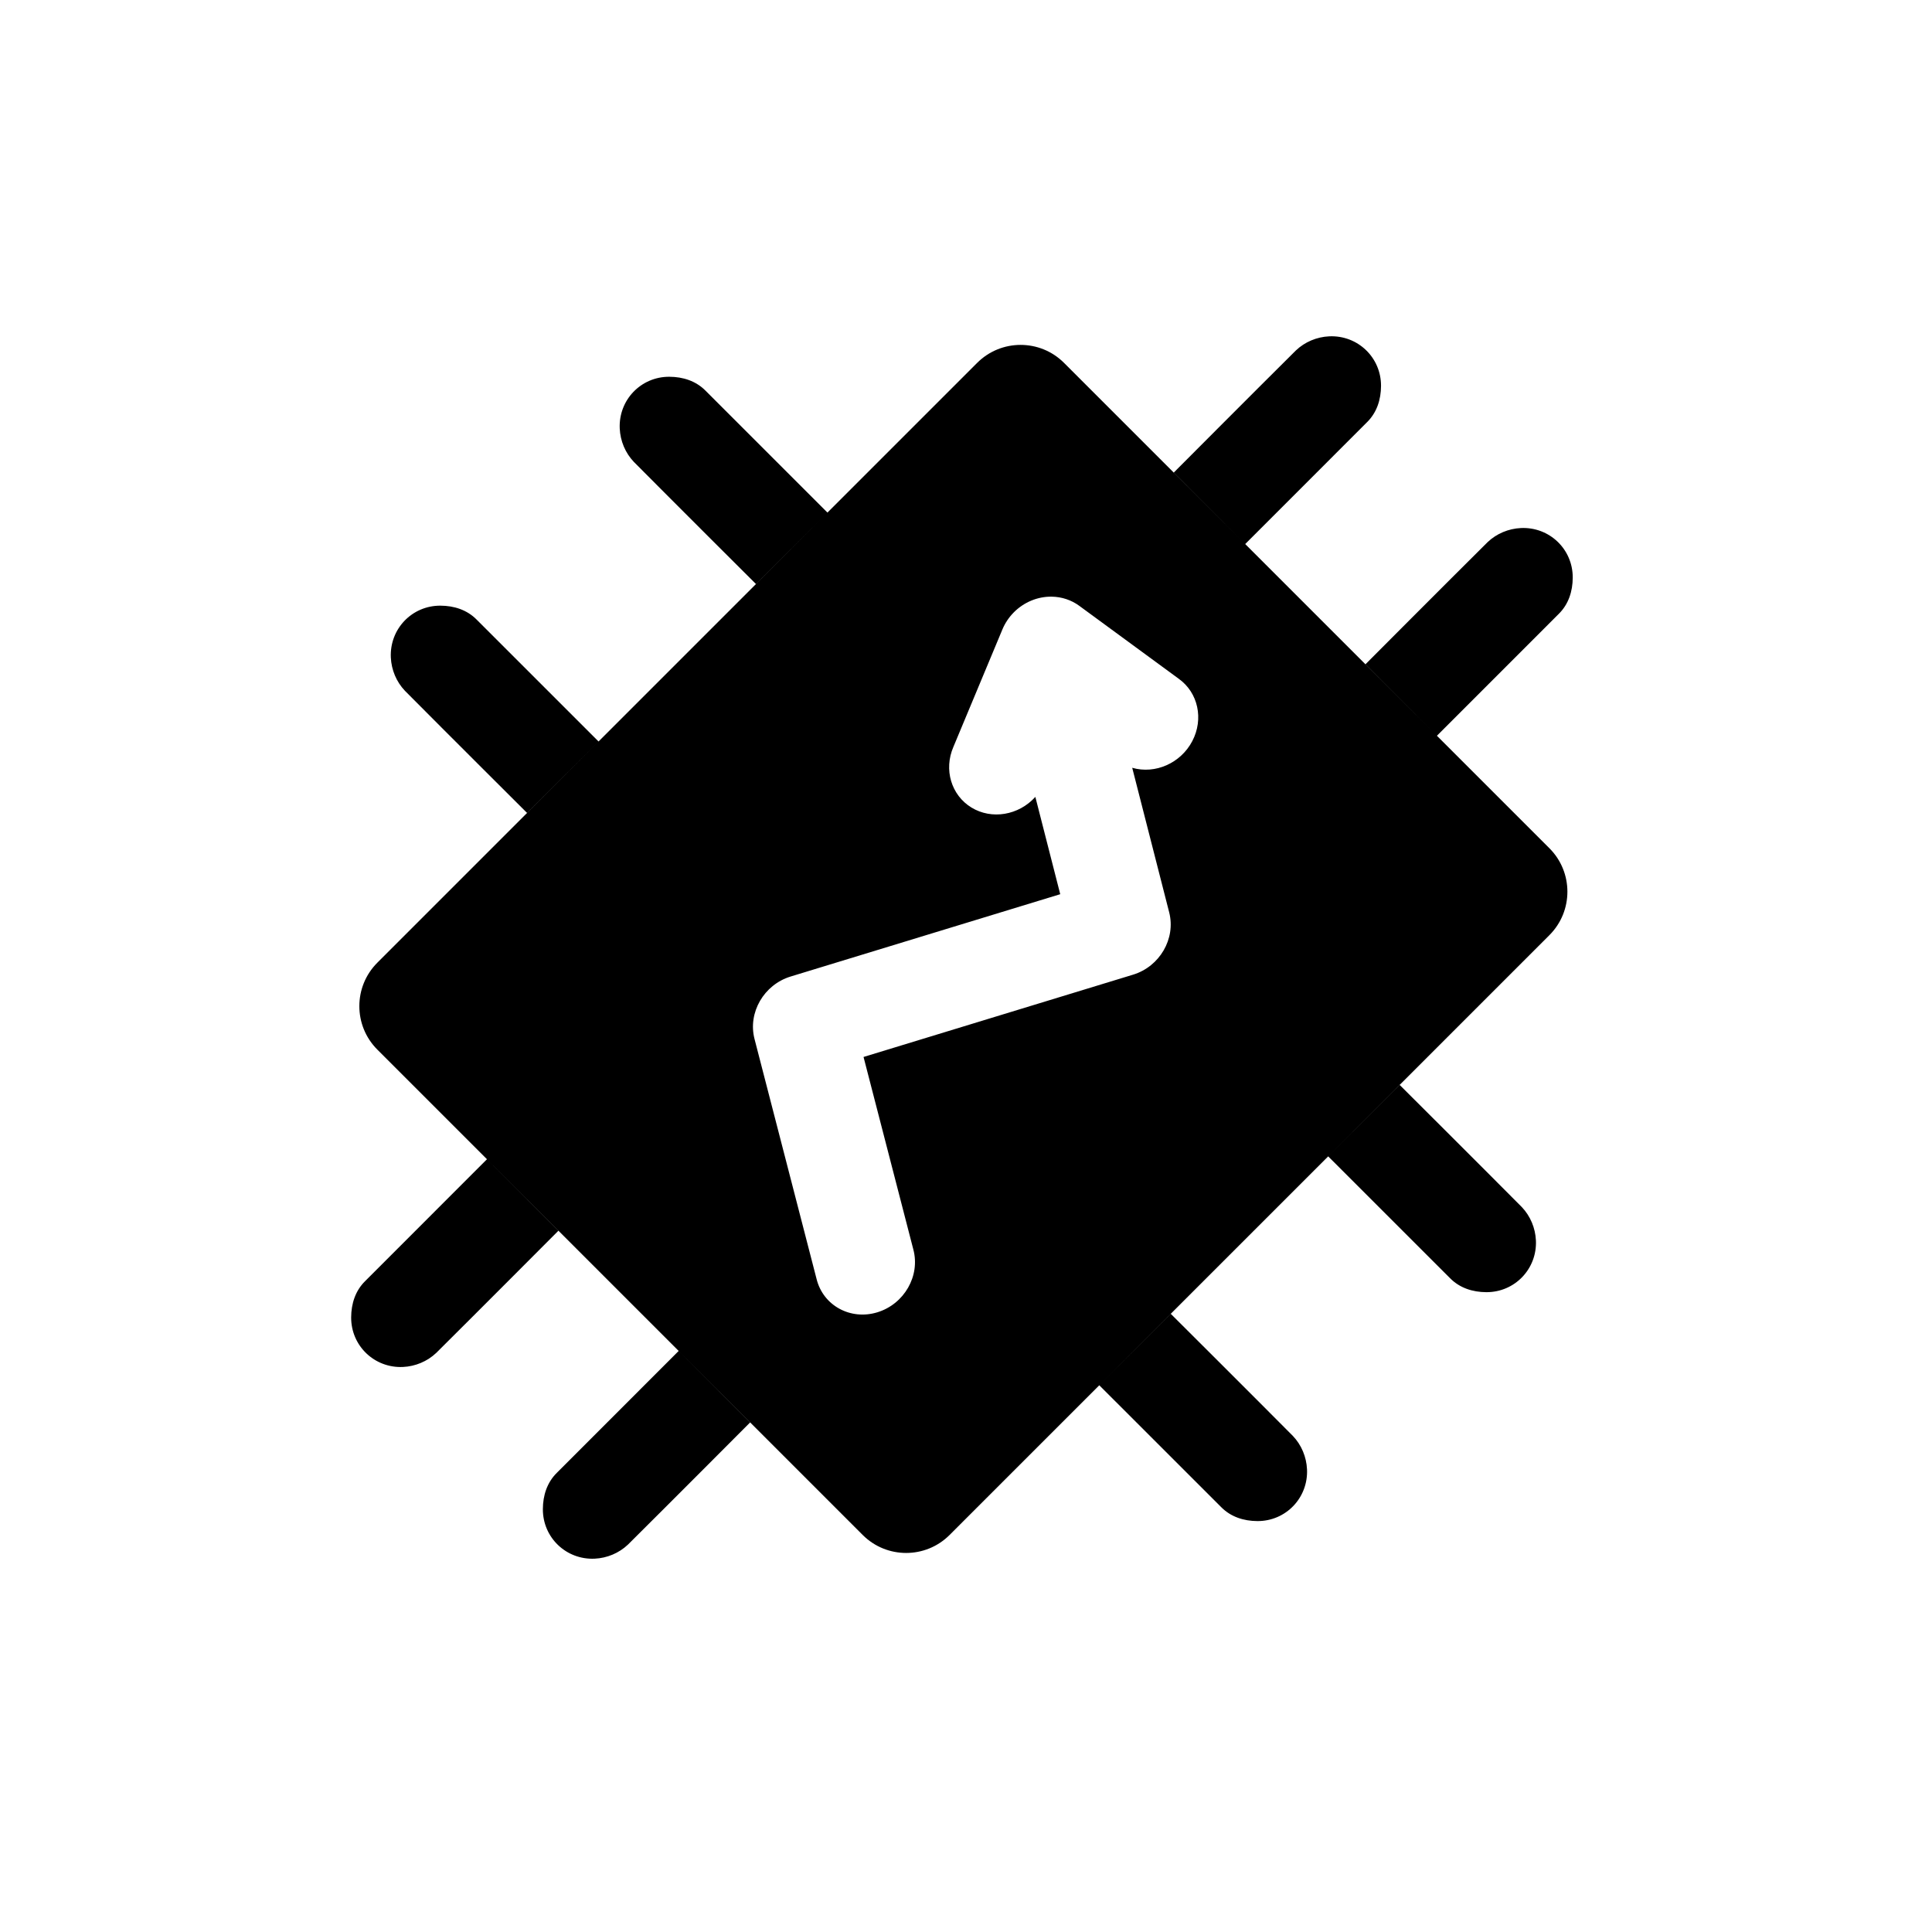
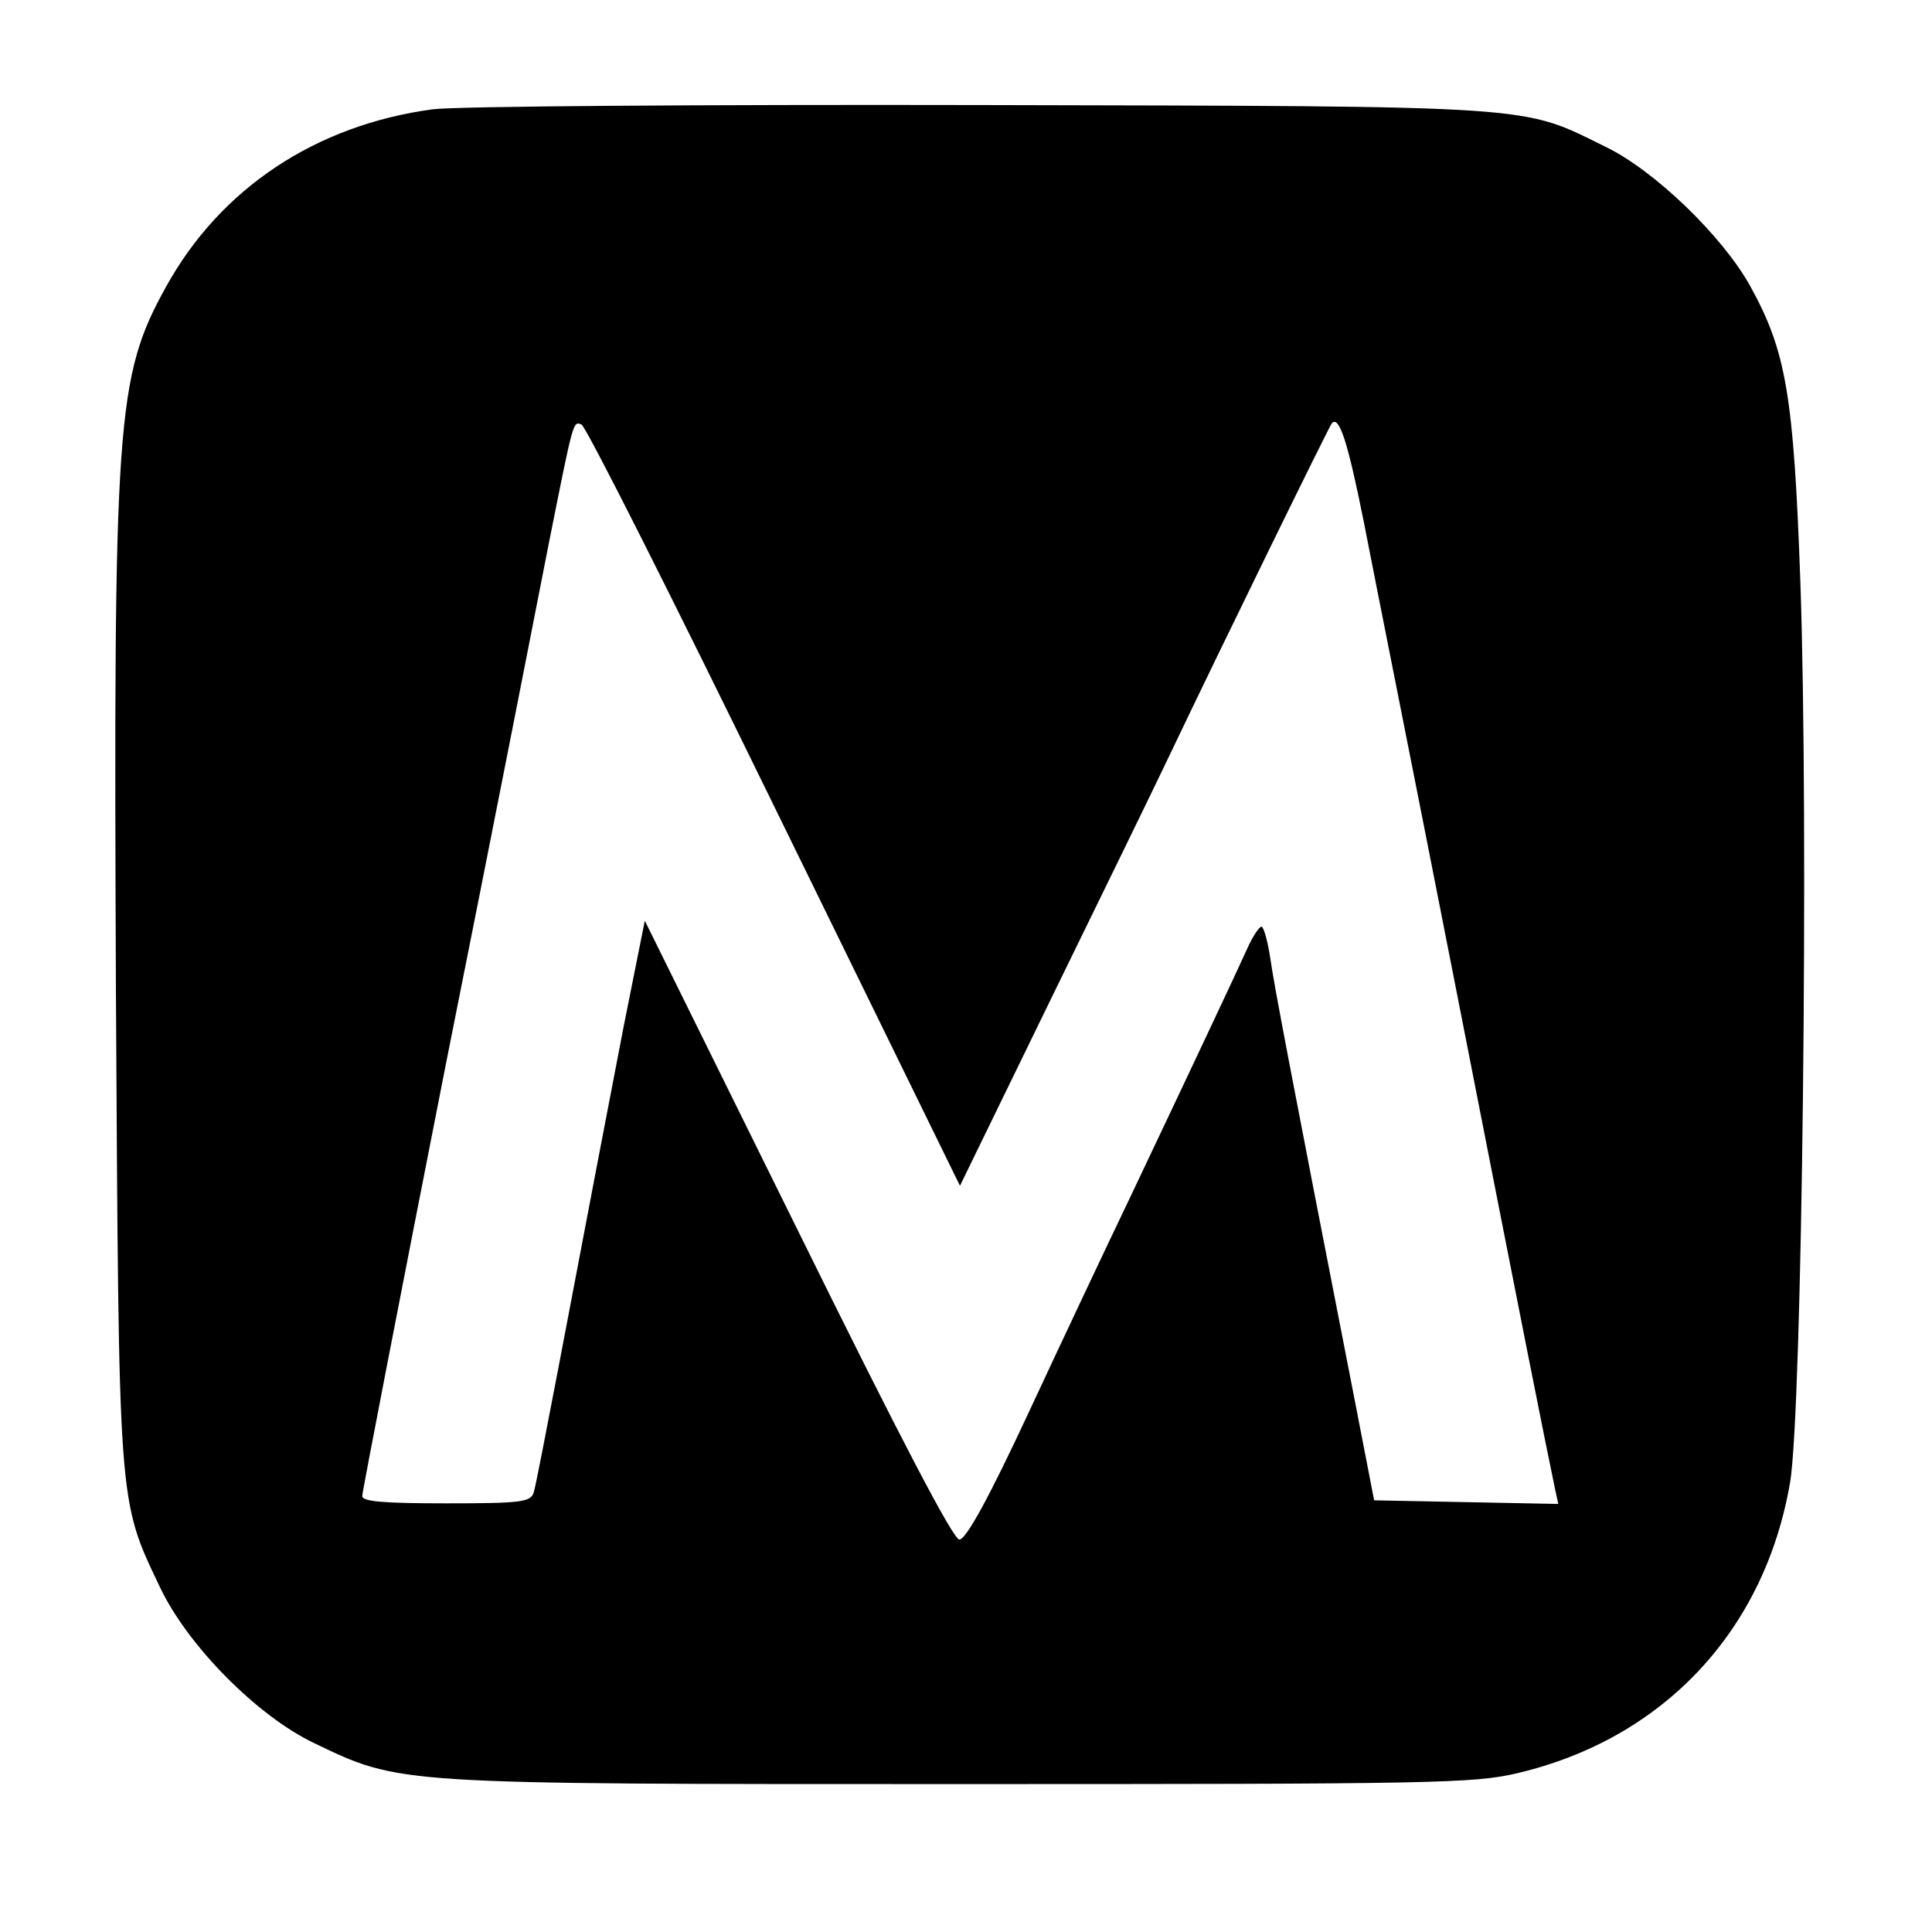
- <svg xmlns="http://www.w3.org/2000/svg" width="320" height="320" version="1.1" viewBox="0 0 320 320">
-   <g stroke-width="28" />
-   <g shape-rendering="auto">
-     <path d="m66.992 102.83c-1.492 1.558-2.366 3.71-2.258 6.071 0.096 2.045 0.913 4.02 2.337 5.518 6.805 6.856 20.223 20.223 20.223 20.223l11.844-11.83s-12.973-12.961-20.176-20.171c-1.604-1.633-3.75-2.314-6.012-2.324-2.358-0.011-4.467 0.954-5.959 2.512zm32.147 19.983-36.639 36.639c-3.975 3.976-3.975 10.421 0 14.397l80.387 80.387c3.976 3.976 10.422 3.976 14.398 0l99.345-99.345c3.975-3.976 3.975-10.422-6.7e-4 -14.398l-18.63-18.628-61.758-61.758c-3.976-3.975-10.421-3.975-14.397 0l-24.791 24.791zm37.914-37.914s-12.973-12.961-20.176-20.171c-1.604-1.633-3.75-2.314-6.012-2.324-4.717-0.023-8.434 3.862-8.217 8.583 0.096 2.045 0.913 4.02 2.337 5.518 6.805 6.856 20.223 20.223 20.223 20.223zm69.193 5.213s12.961-12.973 20.171-20.176c1.633-1.604 2.314-3.75 2.324-6.012 0.022-4.717-3.862-8.434-8.583-8.217-2.045 0.096-4.02 0.913-5.518 2.337-6.856 6.805-20.223 20.223-20.223 20.223zm31.753 31.753s12.961-12.973 20.171-20.176c1.633-1.604 2.314-3.75 2.324-6.012 0.022-4.717-3.862-8.434-8.583-8.217-2.045 0.096-4.02 0.913-5.518 2.337-6.856 6.805-20.223 20.223-20.223 20.223zm-18.009 69.667s12.973 12.961 20.178 20.169c1.604 1.632 3.75 2.314 6.012 2.324 4.717 0.022 8.434-3.861 8.217-8.583l-2e-3 2e-3c-0.096-2.045-0.914-4.021-2.338-5.519-6.805-6.856-20.222-20.222-20.222-20.222l-11.844 11.83zm-37.914 37.914s12.973 12.961 20.178 20.169c1.604 1.632 3.75 2.314 6.012 2.324 4.717 0.023 8.434-3.861 8.217-8.583h-2e-3c-0.096-2.045-0.913-4.021-2.337-5.518-6.805-6.856-20.223-20.223-20.223-20.223l-11.844 11.83zm-69.667-5.687s-12.961 12.973-20.169 20.178c-1.632 1.604-2.314 3.75-2.324 6.012-0.023 4.717 3.861 8.434 8.583 8.217h-0.002c2.045-0.096 4.02-0.913 5.518-2.337 6.856-6.805 20.223-20.223 20.223-20.223zm-31.753-31.753s-12.961 12.973-20.169 20.178c-1.632 1.604-2.314 3.75-2.324 6.012-0.023 4.717 3.861 8.434 8.583 8.217h-0.002c2.045-0.096 4.02-0.913 5.518-2.337 6.856-6.805 20.223-20.223 20.223-20.223zm87.237-90.554c1.679-1.706 3.967-2.66 6.297-2.626 1.663 0.024 3.253 0.55 4.562 1.51l16.499 12.1c3.201 2.297 4.144 6.659 2.231 10.312-1.914 3.653-6.123 5.524-9.951 4.423l6.124 23.948c1.113 4.352-1.564 8.968-5.983 10.317l-44.642 13.631 8.246 31.883c1.173 4.37-1.502 9.044-5.955 10.407-4.453 1.363-8.976-1.111-10.068-5.505l-10.282-39.769c-1.127-4.356 1.549-8.985 5.976-10.338l44.661-13.637-4.122-16.118c-2.763 3.064-7.234 3.808-10.586 1.762-3.353-2.047-4.614-6.29-2.986-10.047l8.117-19.454c0.433-1.038 1.067-1.989 1.862-2.797z" color="#000000" color-rendering="auto" fill-rule="evenodd" image-rendering="auto" solid-color="#000000" style="isolation:auto;mix-blend-mode:normal;text-decoration-color:#000000;text-decoration-line:none;text-decoration-style:solid;text-indent:0;text-transform:none;white-space:normal" />
+ <svg xmlns="http://www.w3.org/2000/svg" version="1.0" width="320pt" height="320pt" viewBox="0 0 320 320" preserveAspectRatio="xMidYMid meet">
+   <g transform="translate(0,320) scale(0.1,-0.1)" fill="#000000" stroke="none">
+     <path d="M717 3019 c-194 -26 -352 -131 -442 -294 -83 -150 -87 -219 -83 -1165 5 -861 3 -842 73 -989 46 -97 161 -213 255 -258 144 -69 131 -68 1070 -68 782 0 851 1 923 18 242 57 410 236 452 482 20 118 31 1090 17 1490 -11 312 -24 384 -83 491 -46 83 -159 192 -240 231 -140 69 -104 67 -1034 69 -462 1 -870 -2 -908 -7z m565 -1154 l308 -629 151 310 c83 170 173 354 199 409 81 170 262 540 266 544 12 13 26 -29 53 -164 16 -83 87 -438 156 -790 110 -561 141 -717 161 -813 l5 -23 -153 3 -152 3 -32 165 c-109 558 -134 690 -140 733 -4 26 -10 49 -14 52 -3 2 -15 -15 -25 -38 -20 -44 -83 -178 -194 -412 -37 -77 -112 -236 -166 -352 -67 -144 -105 -213 -116 -213 -10 0 -96 164 -268 513 l-253 512 -35 -175 c-35 -182 -48 -249 -108 -565 -20 -104 -38 -198 -41 -207 -5 -16 -21 -18 -145 -18 -104 0 -139 3 -139 12 0 7 63 332 140 723 78 390 154 778 170 860 40 200 39 197 53 192 7 -2 150 -286 319 -632z" />
  </g>
</svg>
